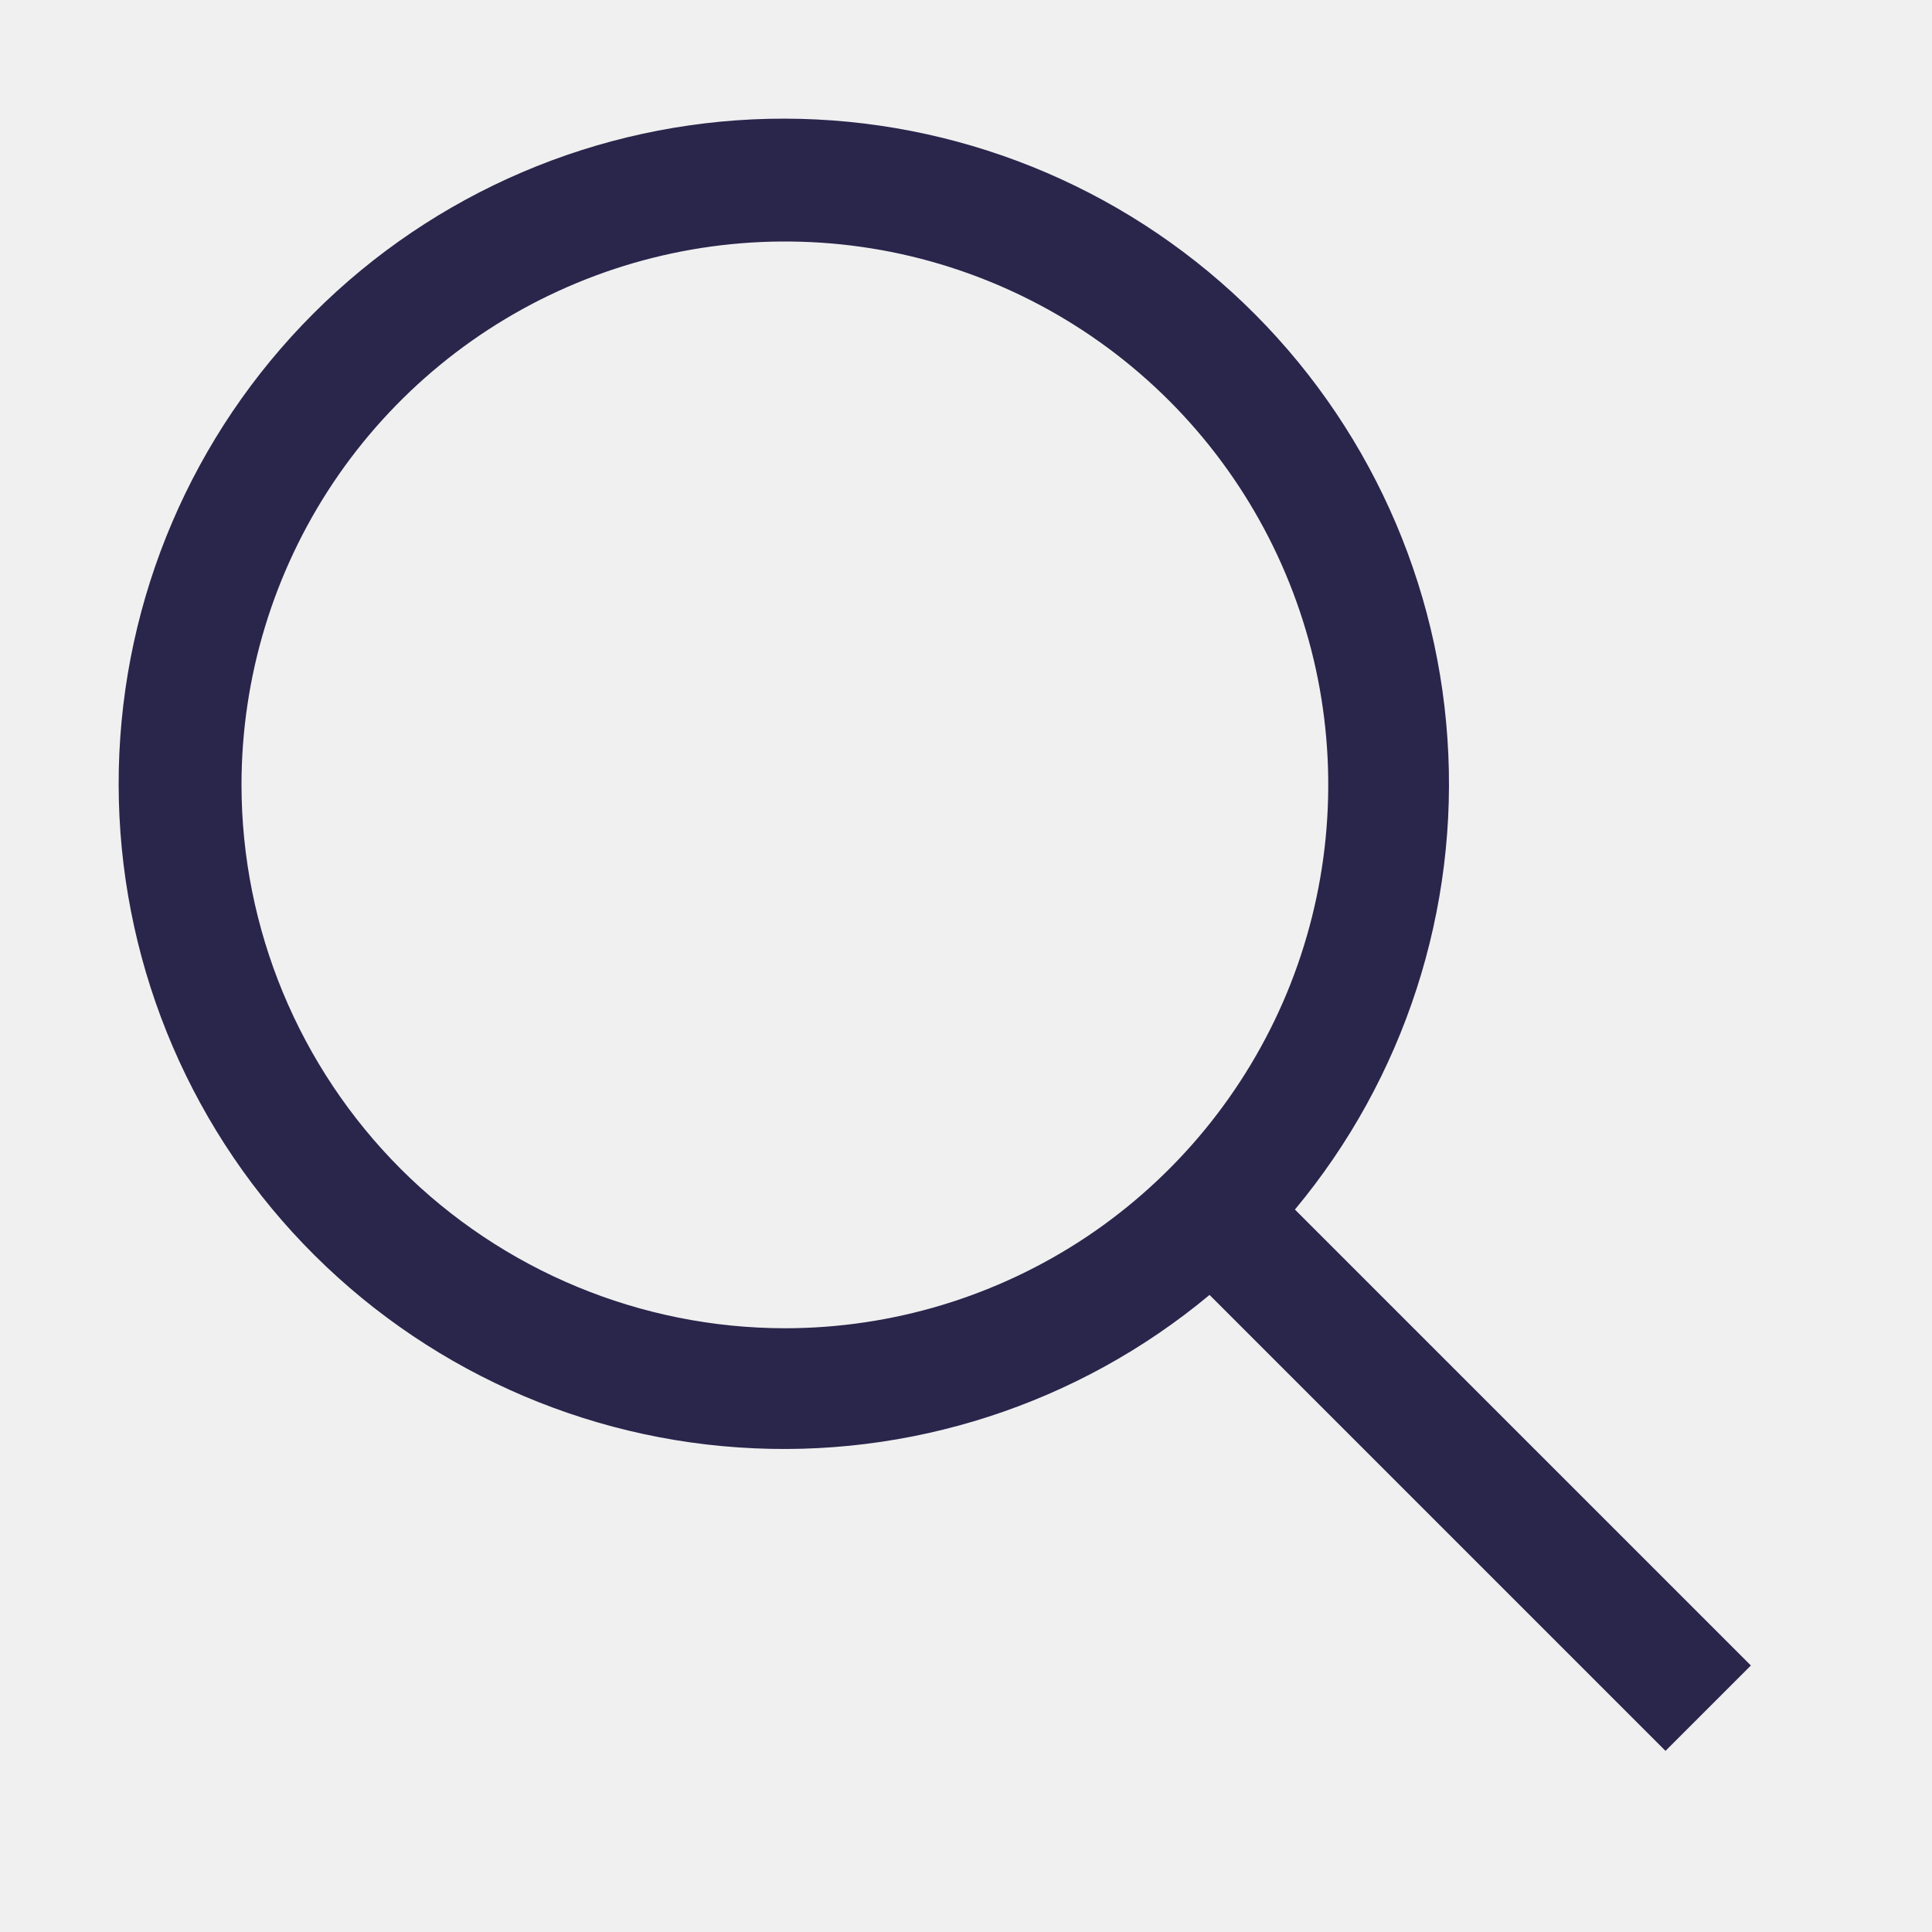
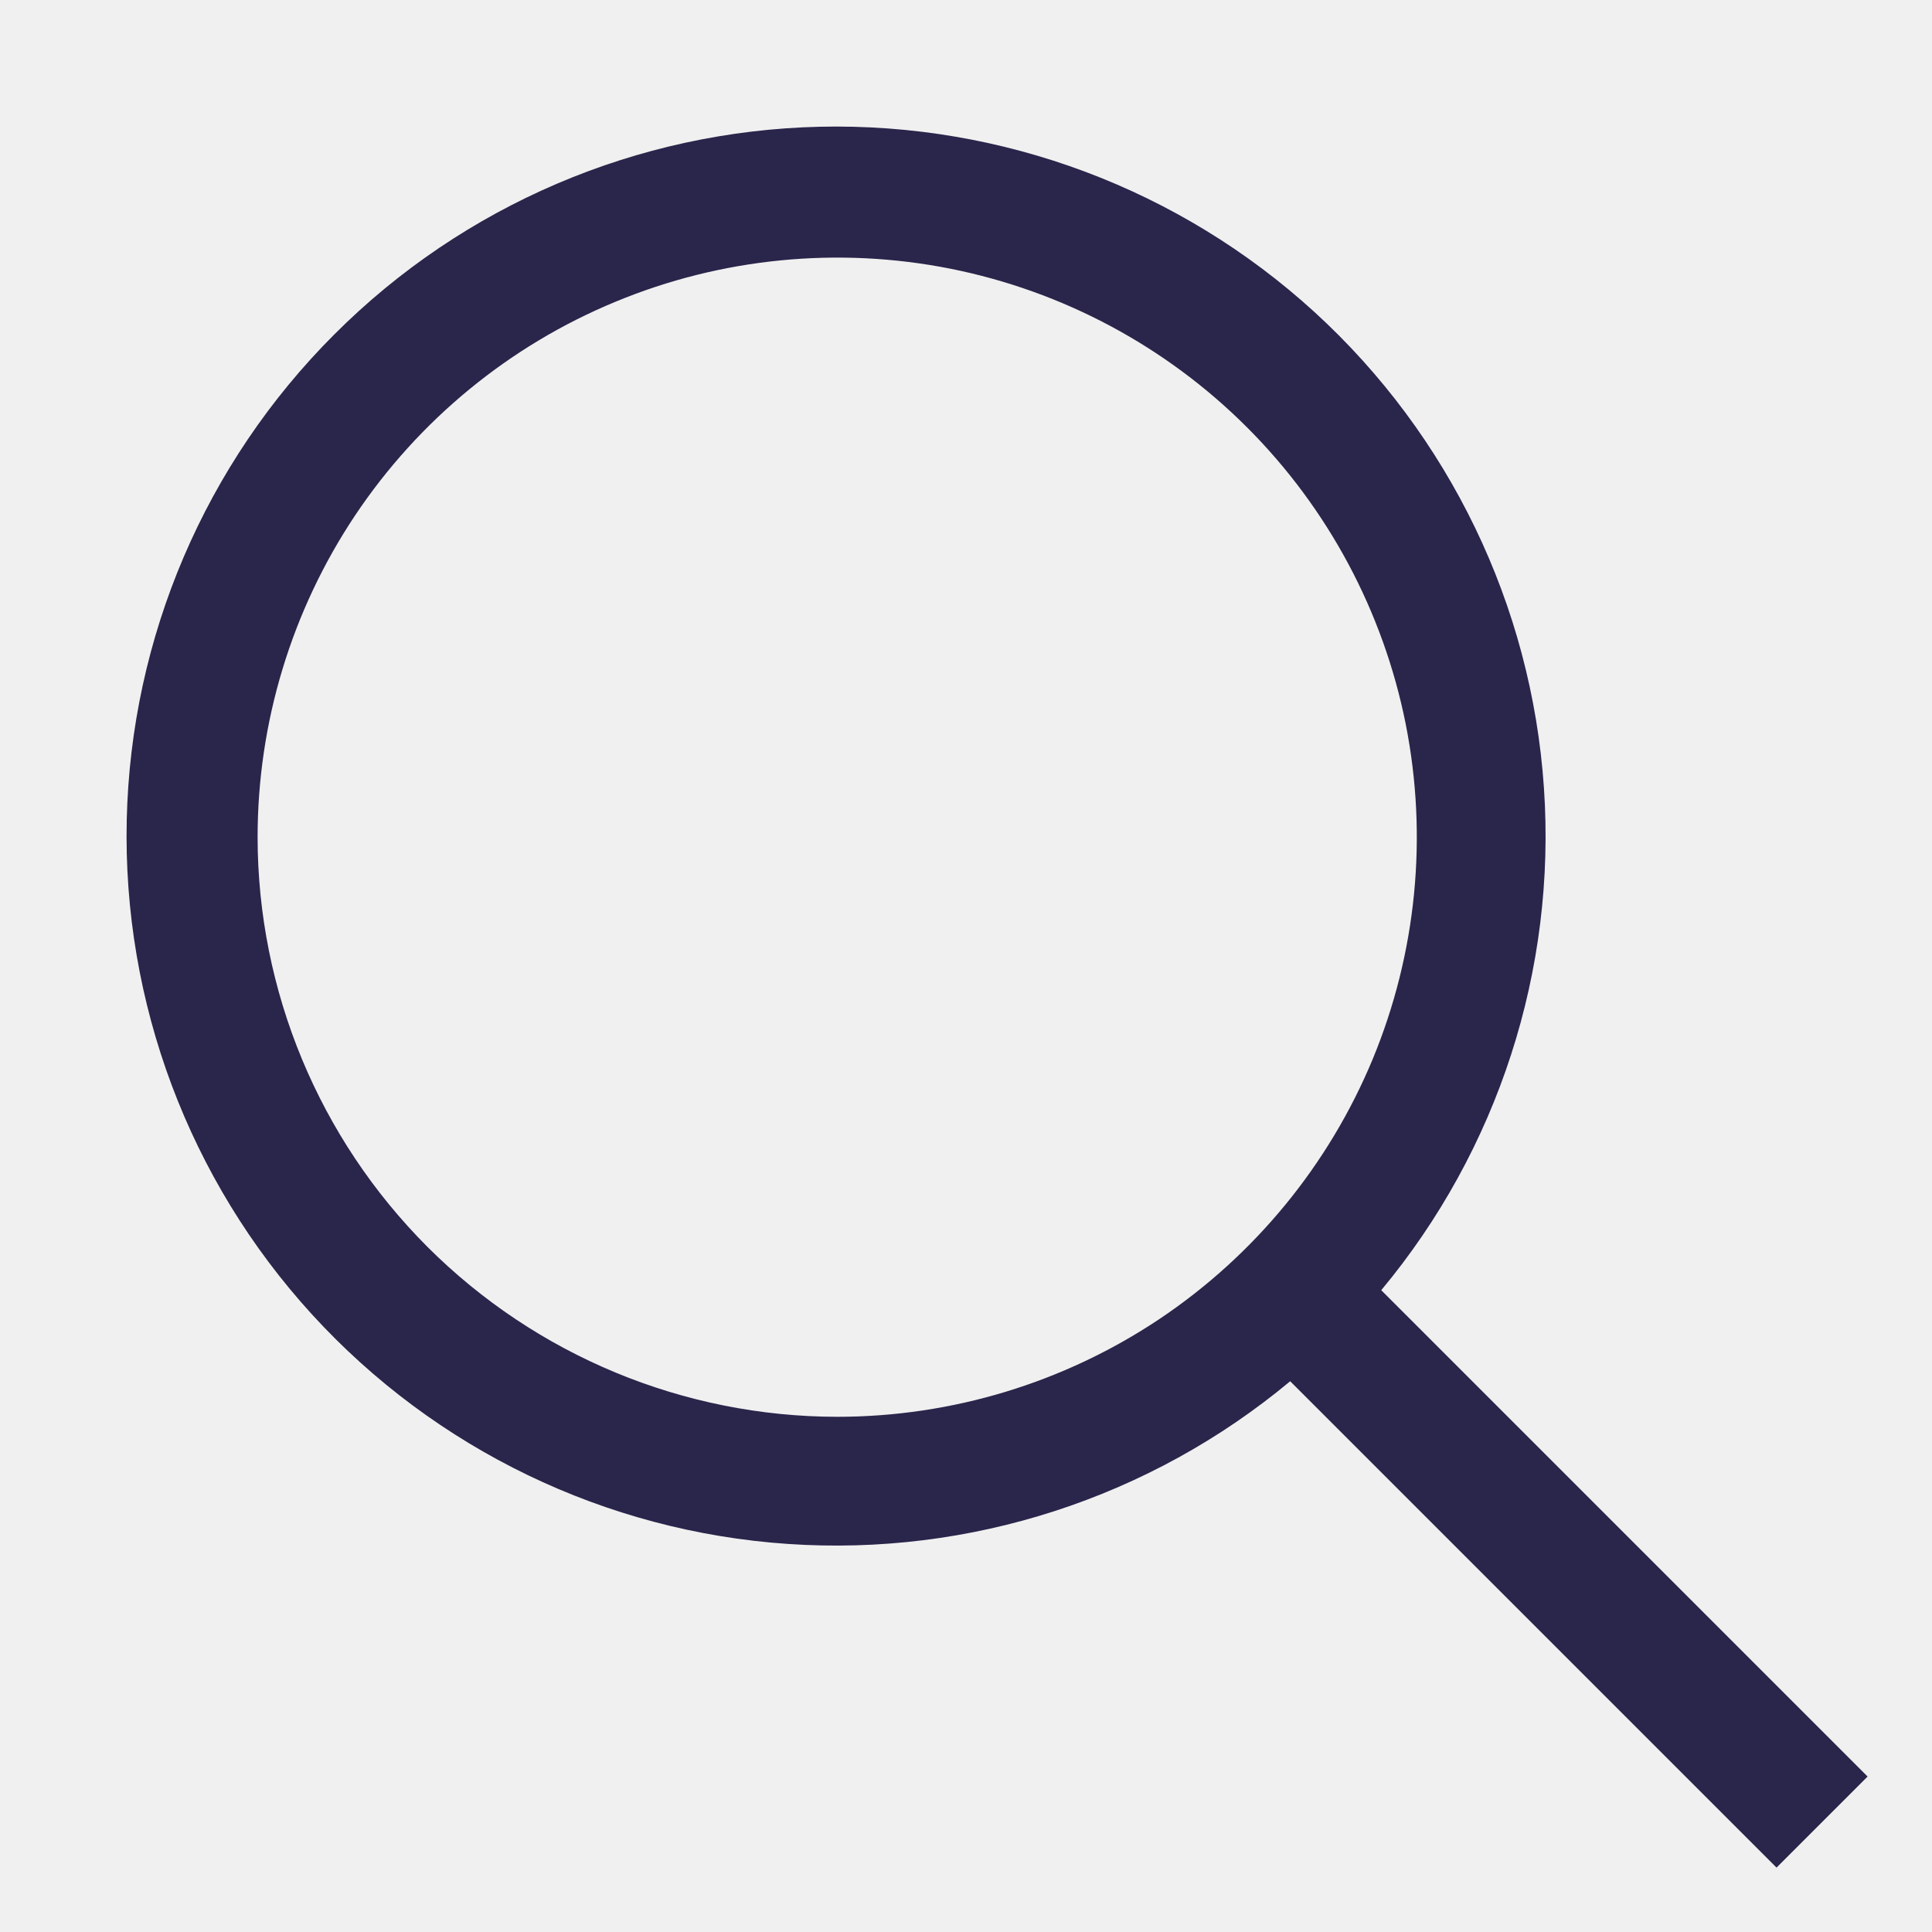
- <svg xmlns="http://www.w3.org/2000/svg" width="16" height="16" viewBox="0 0 16 16" fill="none">
-   <rect width="16" height="16" fill="white" style="mix-blend-mode:multiply" />
+ <svg xmlns="http://www.w3.org/2000/svg" width="15" height="15" viewBox="0 0 15 15" fill="none">
  <path d="M14.5 13.793L10.724 10.017C11.631 8.928 12.084 7.53 11.987 6.116C11.891 4.702 11.252 3.379 10.206 2.423C9.159 1.467 7.783 0.952 6.366 0.984C4.949 1.016 3.598 1.593 2.596 2.596C1.593 3.598 1.016 4.949 0.984 6.366C0.952 7.783 1.467 9.159 2.423 10.206C3.379 11.252 4.702 11.891 6.116 11.987C7.53 12.084 8.928 11.631 10.017 10.724L13.793 14.5L14.5 13.793ZM2 6.5C2 5.61 2.264 4.74 2.758 4C3.253 3.26 3.956 2.683 4.778 2.343C5.6 2.002 6.505 1.913 7.378 2.086C8.251 2.26 9.053 2.689 9.682 3.318C10.311 3.947 10.74 4.749 10.914 5.622C11.087 6.495 10.998 7.4 10.658 8.222C10.317 9.044 9.74 9.747 9 10.242C8.26 10.736 7.39 11 6.5 11C5.307 10.999 4.163 10.524 3.319 9.681C2.476 8.837 2.001 7.693 2 6.5Z" fill="#2A254B" />
</svg>
